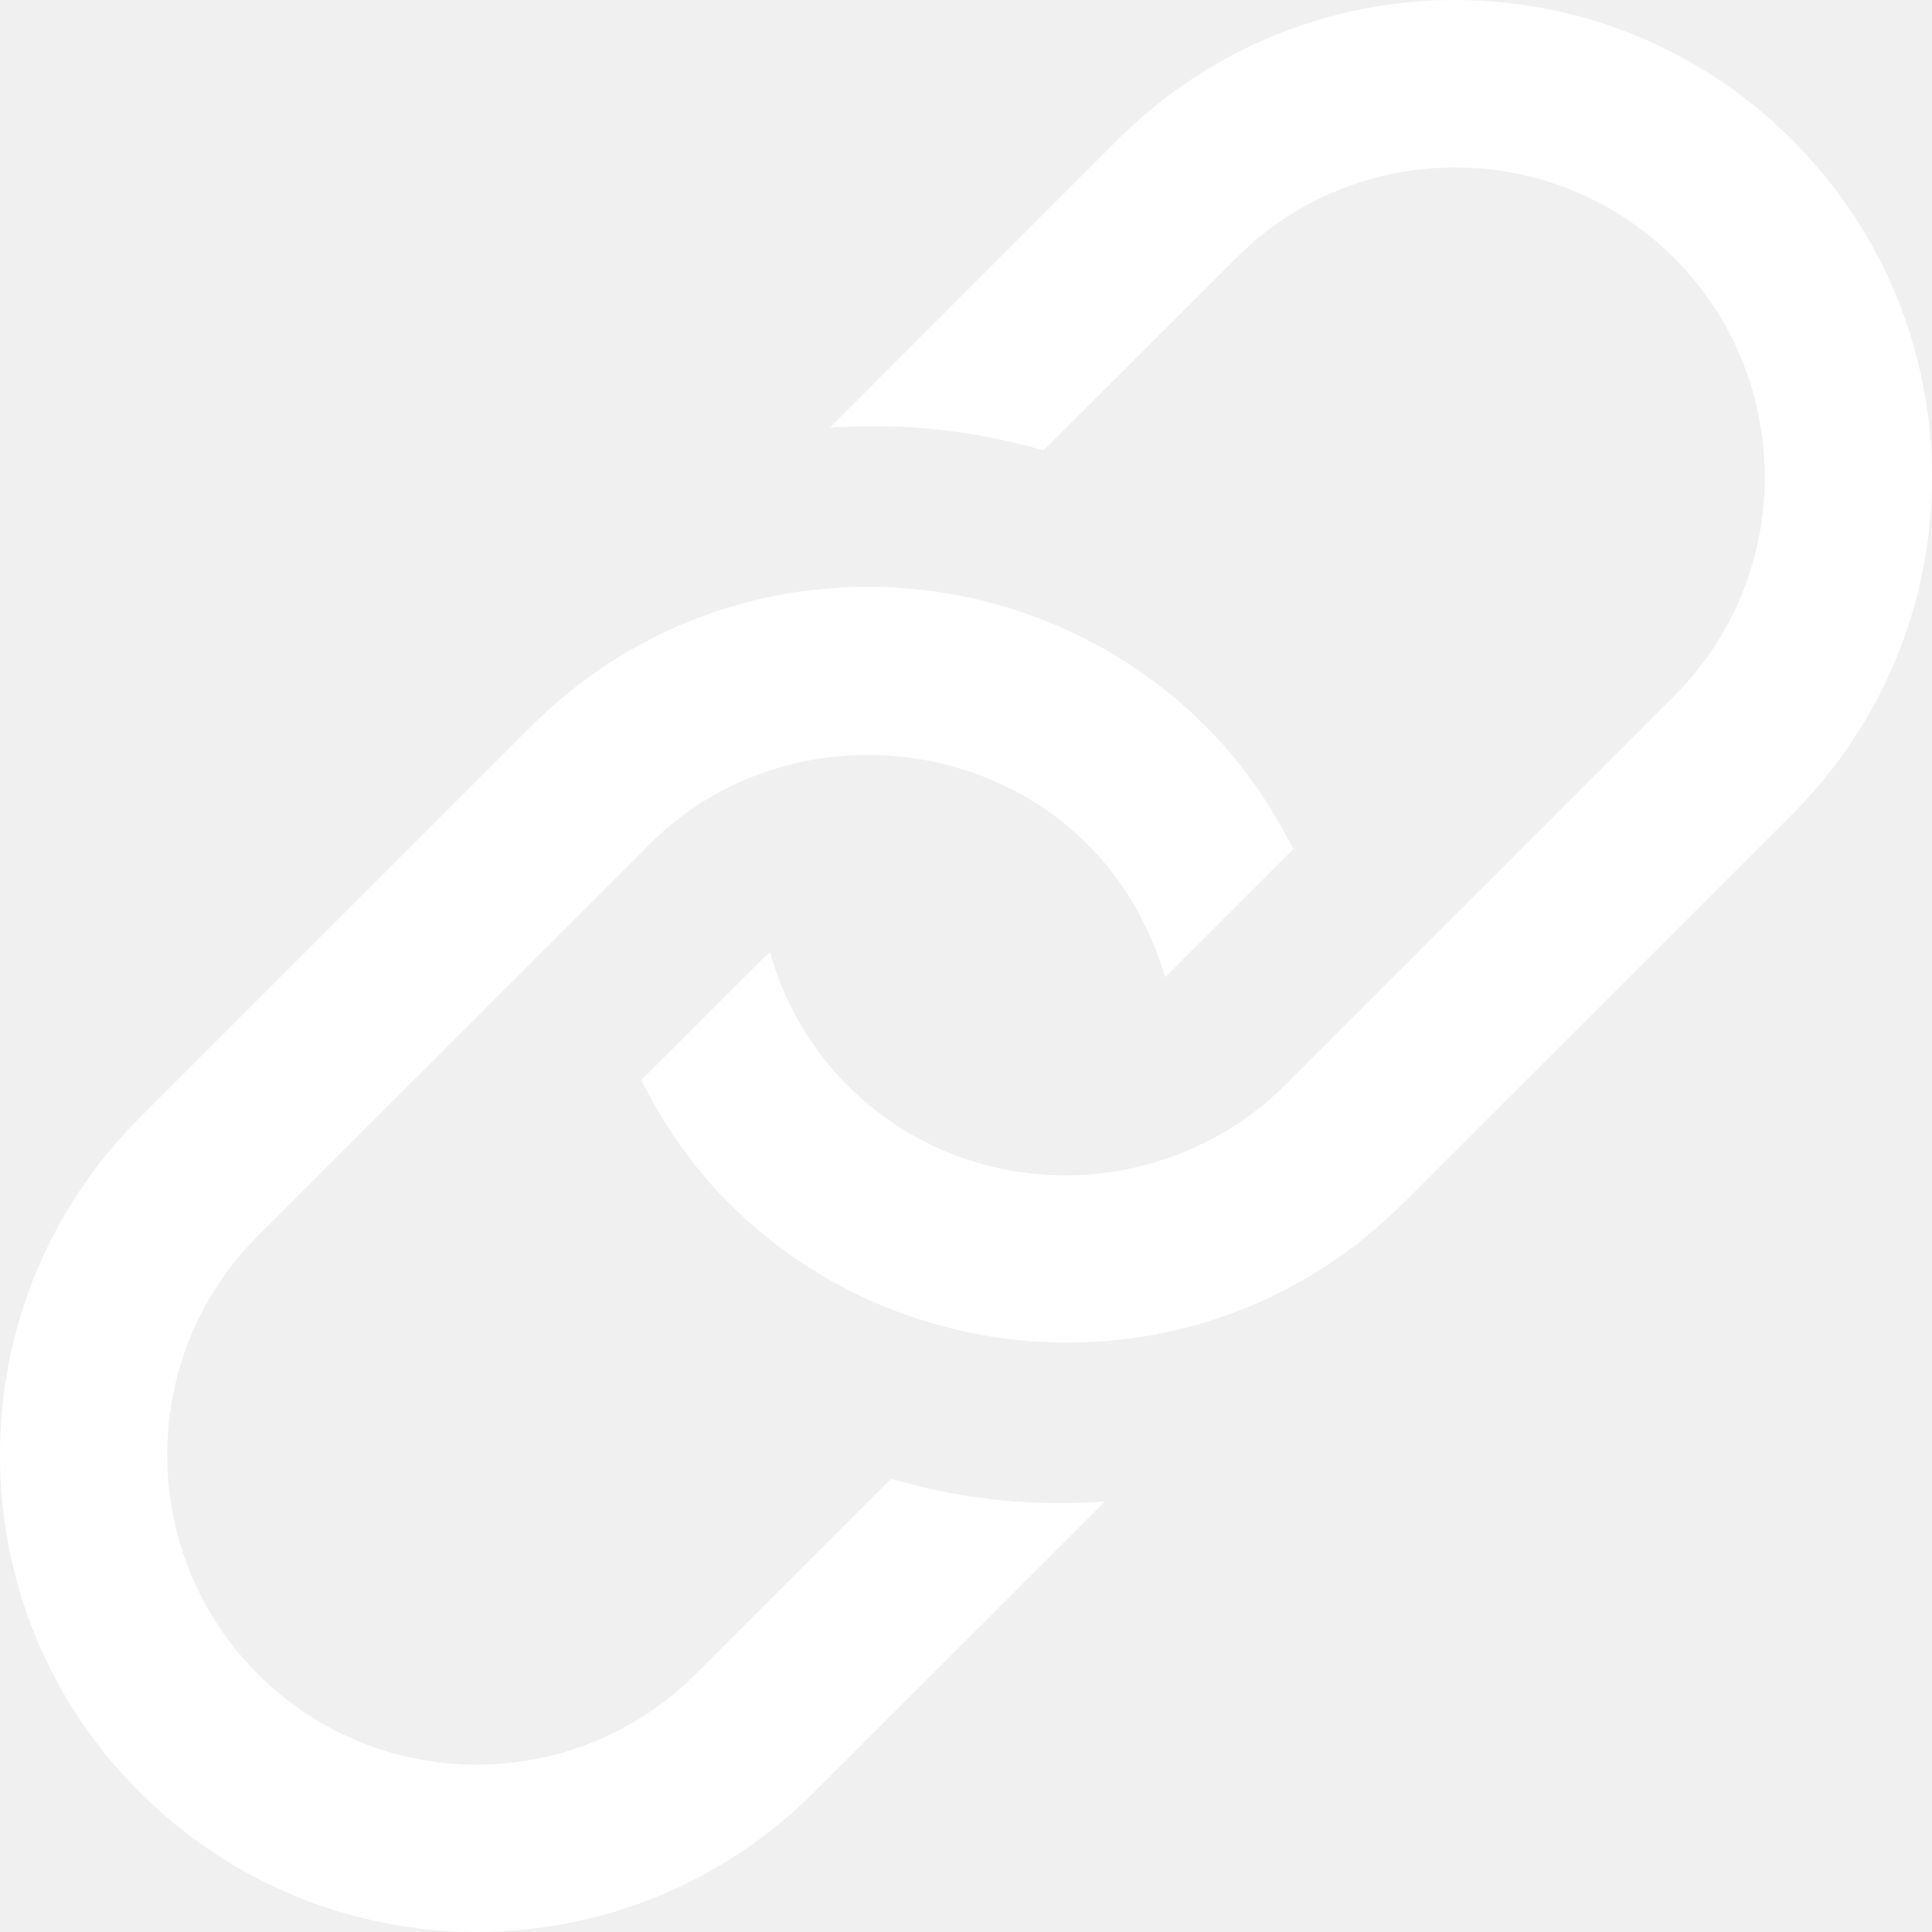
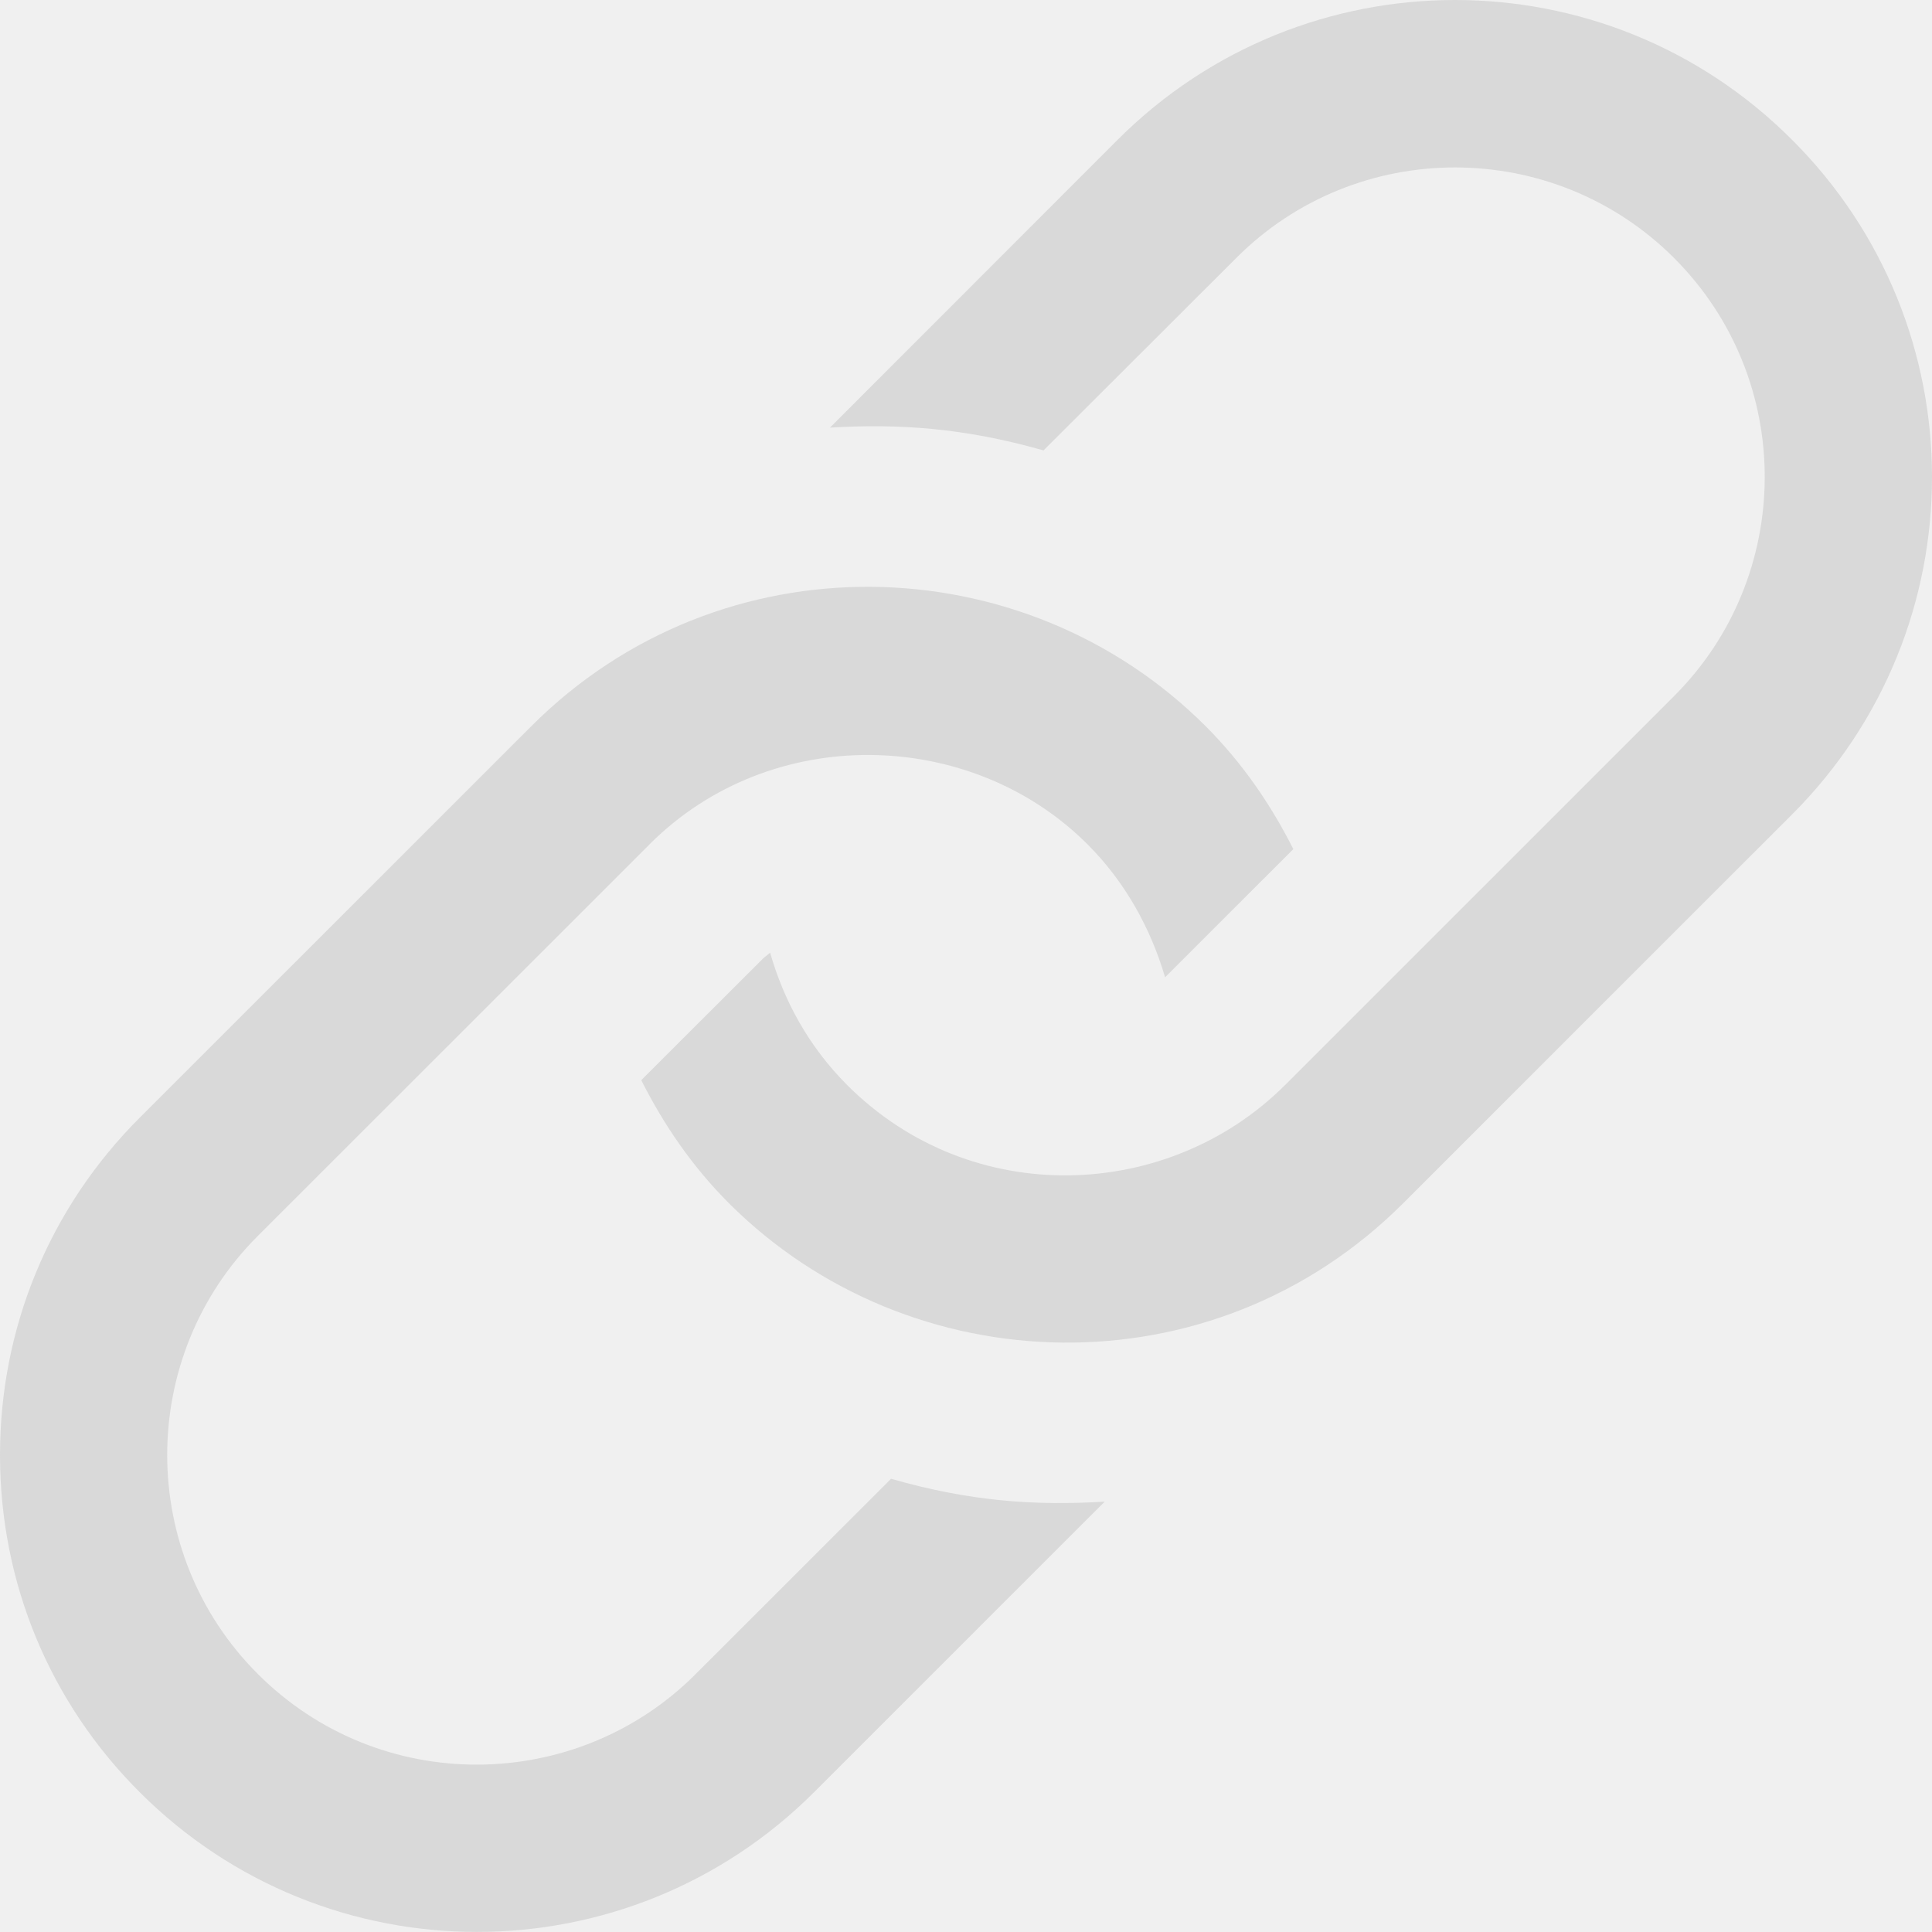
<svg xmlns="http://www.w3.org/2000/svg" version="1.1" id="Layer_1" x="0px" y="0px" width="24px" height="24px" viewBox="0 0 24 24" enable-background="new 0 0 24 24" xml:space="preserve">
-   <path fill="#FFFFFF" d="M13.723,18.654l-3.61,3.609c-2.316,2.315-6.063,2.315-8.378,0C0.615,21.145,0,19.657,0,18.075  c0-1.582,0.615-3.07,1.734-4.189L6.6,9.021c2.355-2.355,6.114-2.262,8.377,0c0.453,0.453,0.81,0.973,1.089,1.527l-1.593,1.592  c-0.18-0.613-0.5-1.189-0.964-1.652c-1.448-1.448-3.93-1.51-5.439-0.001l-0.001,0.002l-4.867,4.865c-1.5,1.499-1.5,3.941,0,5.44  c1.517,1.517,3.958,1.488,5.442,0l2.425-2.424C12.062,18.654,12.86,18.705,13.723,18.654z M13.884,1.736L10.31,5.312  c0.847-0.05,1.655,0,2.653,0.283l2.393-2.389c1.498-1.502,3.94-1.5,5.44-0.001c1.517,1.518,1.486,3.959,0,5.442l-4.831,4.831  l-0.003,0.002c-1.438,1.437-3.886,1.552-5.439-0.002c-0.473-0.474-0.785-1.042-0.956-1.643l-0.084,0.068l-1.517,1.515  c0.28,0.556,0.635,1.075,1.088,1.528c2.245,2.245,6.004,2.374,8.378,0l4.832-4.831c2.314-2.316,2.316-6.062-0.001-8.377  C19.946-0.583,16.196-0.575,13.884,1.736z" />
+   <path fill="#d9d9d9" d="M13.723,18.654l-3.61,3.609c-2.316,2.315-6.063,2.315-8.378,0C0.615,21.145,0,19.657,0,18.075  c0-1.582,0.615-3.07,1.734-4.189L6.6,9.021c2.355-2.355,6.114-2.262,8.377,0c0.453,0.453,0.81,0.973,1.089,1.527l-1.593,1.592  c-0.18-0.613-0.5-1.189-0.964-1.652c-1.448-1.448-3.93-1.51-5.439-0.001l-0.001,0.002l-4.867,4.865c-1.5,1.499-1.5,3.941,0,5.44  c1.517,1.517,3.958,1.488,5.442,0l2.425-2.424C12.062,18.654,12.86,18.705,13.723,18.654z M13.884,1.736L10.31,5.312  c0.847-0.05,1.655,0,2.653,0.283l2.393-2.389c1.498-1.502,3.94-1.5,5.44-0.001c1.517,1.518,1.486,3.959,0,5.442l-4.831,4.831  l-0.003,0.002c-1.438,1.437-3.886,1.552-5.439-0.002c-0.473-0.474-0.785-1.042-0.956-1.643l-0.084,0.068l-1.517,1.515  c0.28,0.556,0.635,1.075,1.088,1.528c2.245,2.245,6.004,2.374,8.378,0l4.832-4.831c2.314-2.316,2.316-6.062-0.001-8.377  C19.946-0.583,16.196-0.575,13.884,1.736z" />
</svg>
